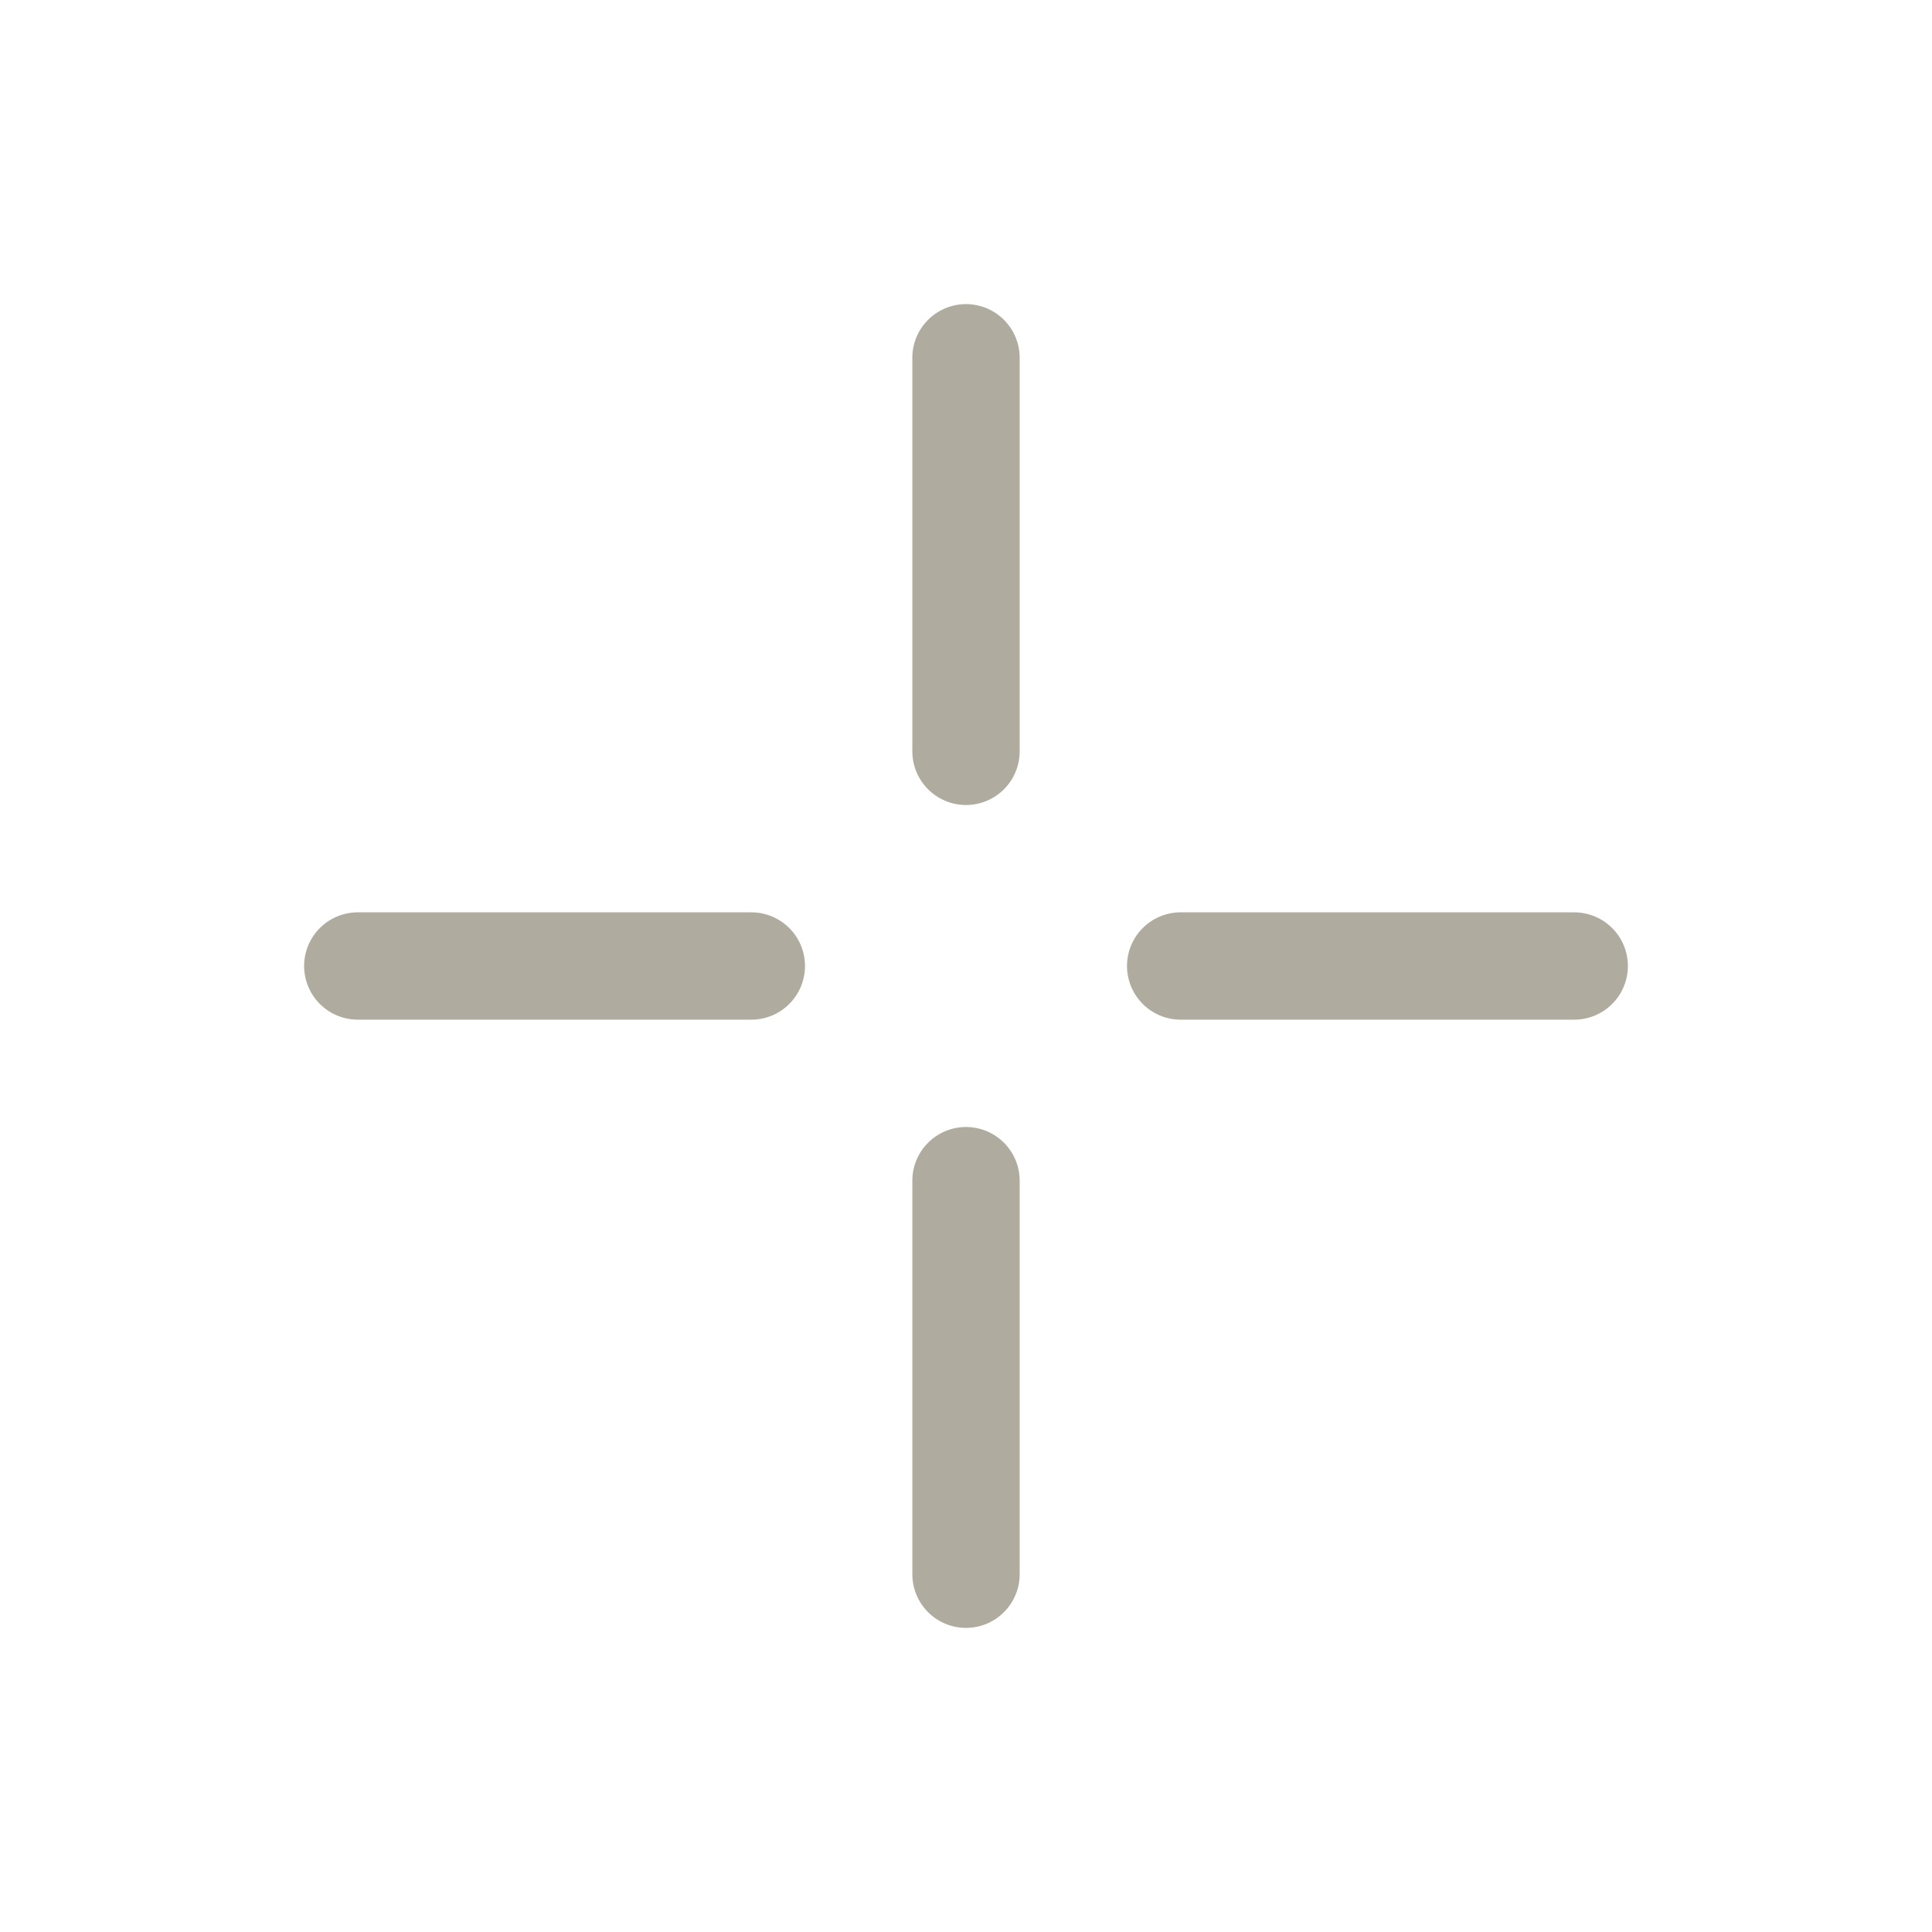
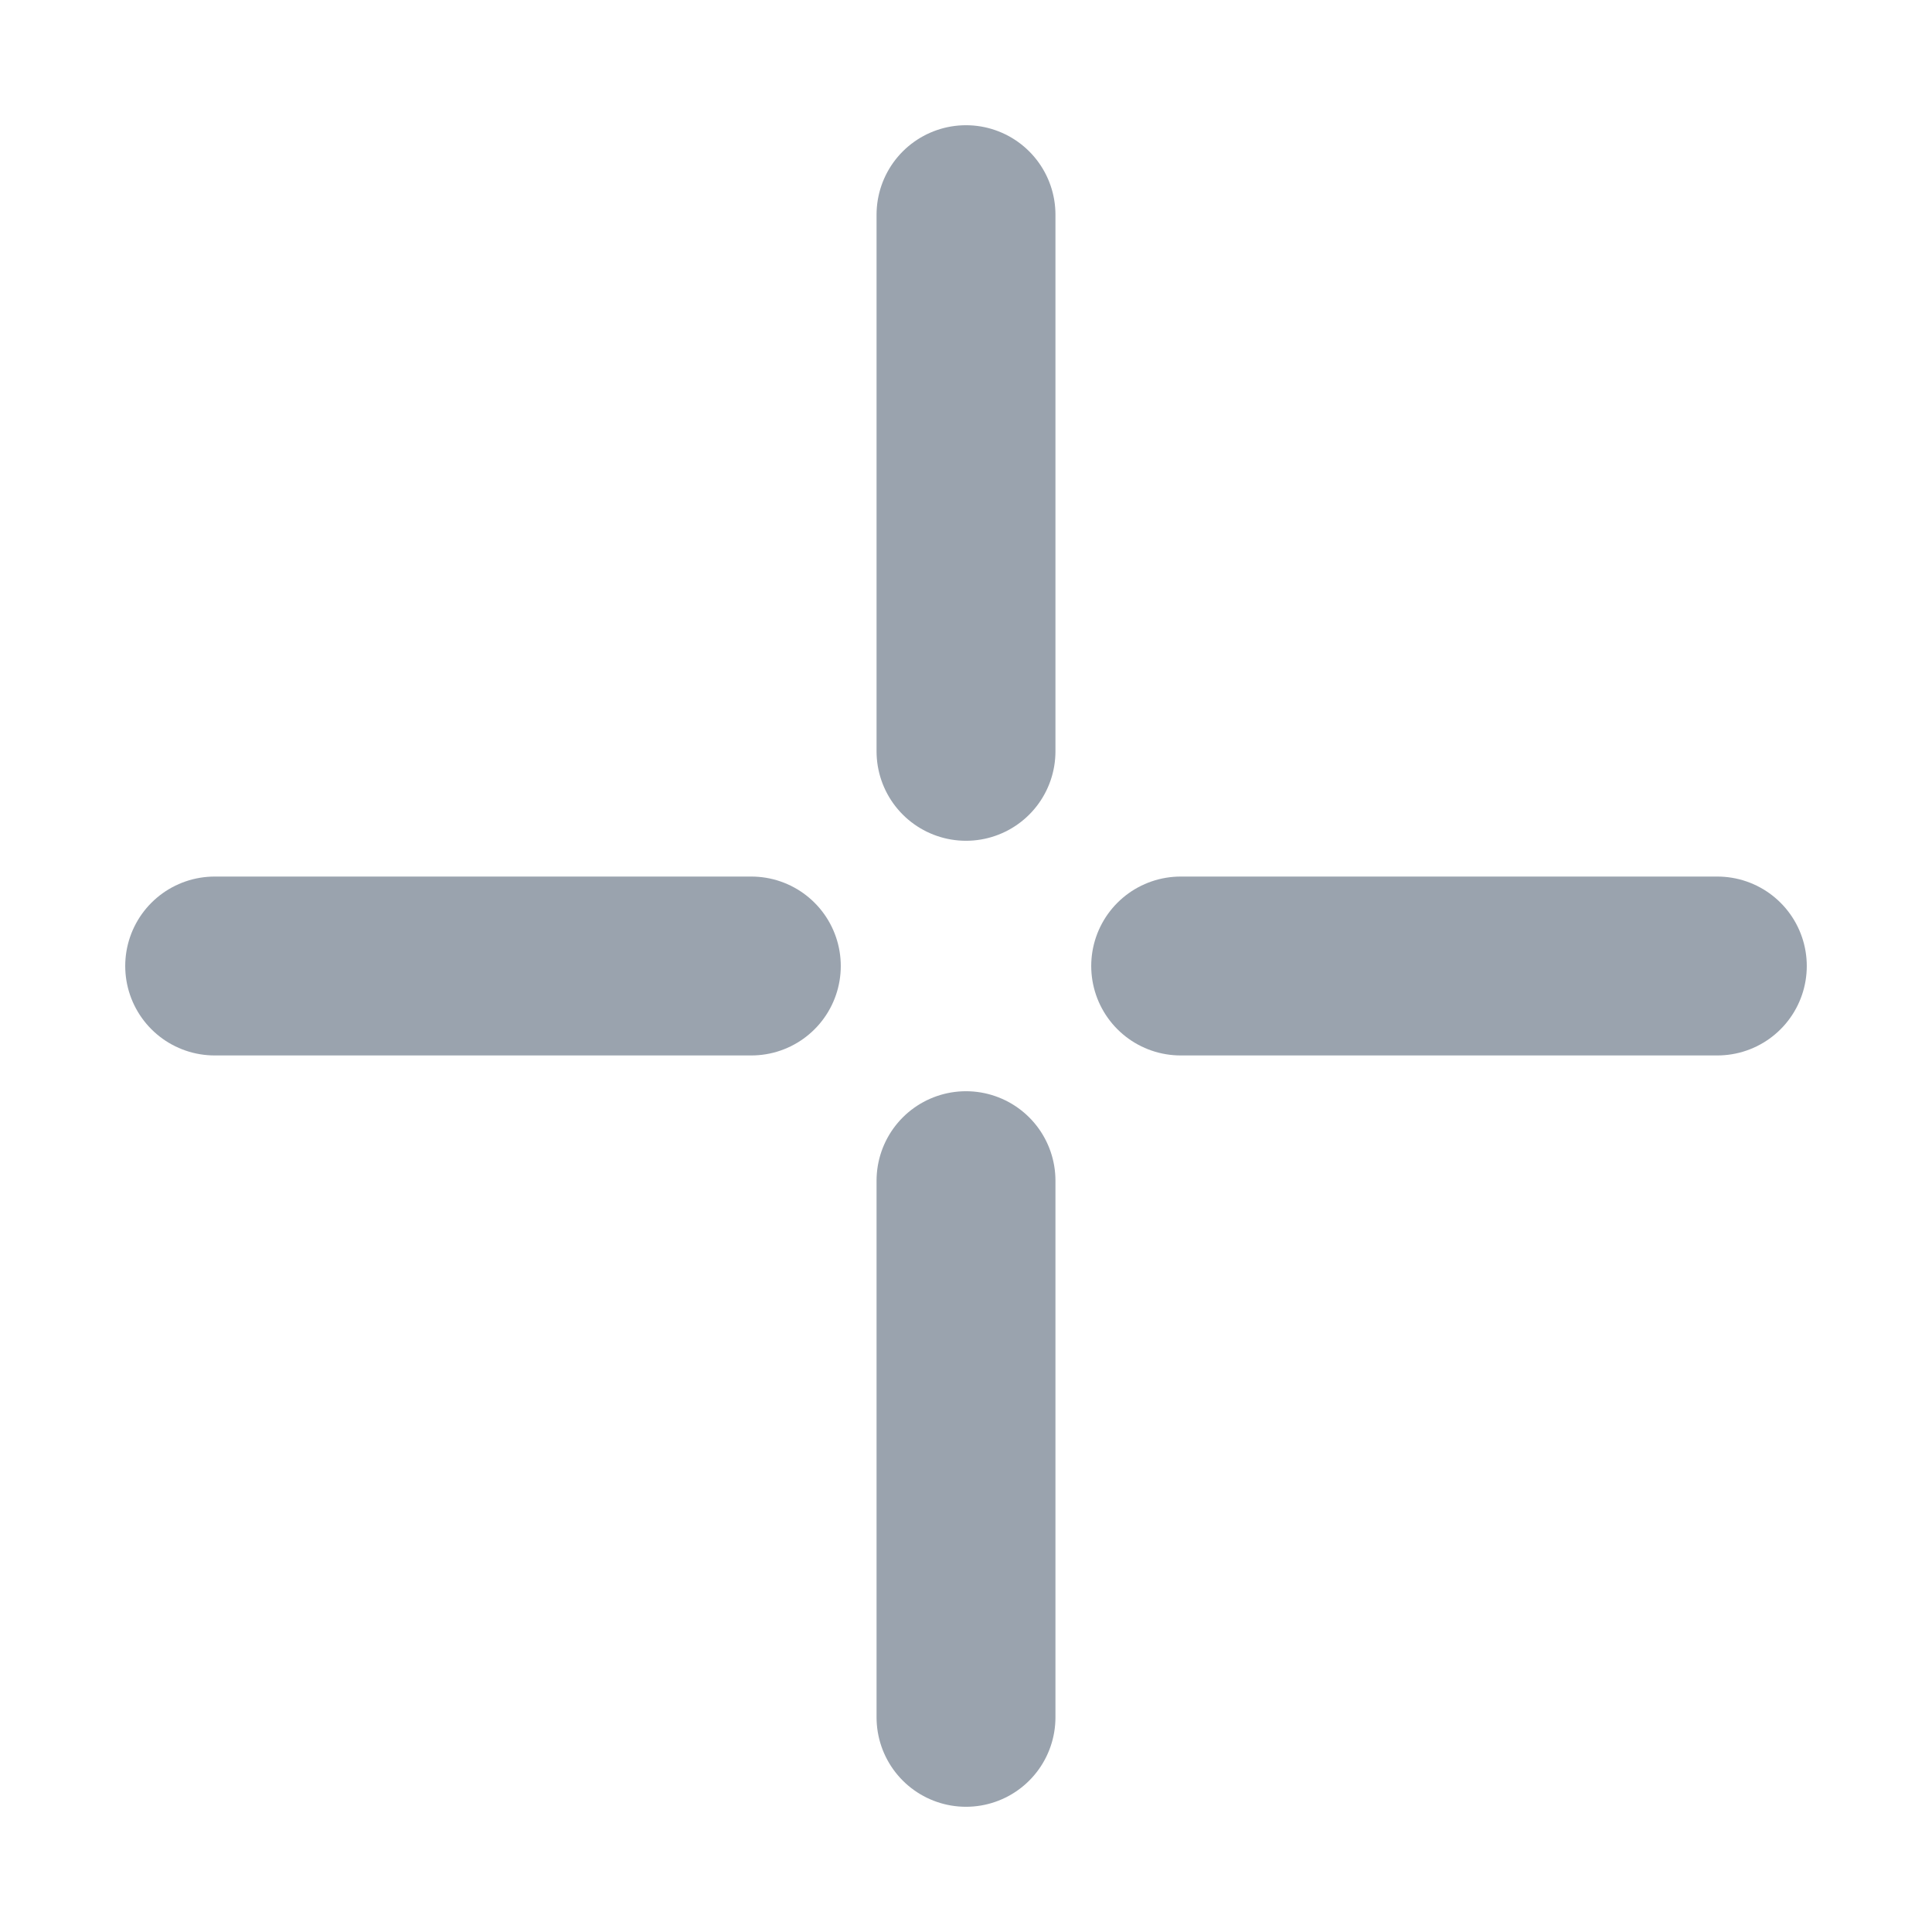
<svg xmlns="http://www.w3.org/2000/svg" viewBox="3 3 54 54" width="27" height="27">
-   <g stroke="#B0AB9F" stroke-width="3" stroke-linecap="round">
-     <line x1="30" y1="13" x2="30" y2="24" />
-     <line x1="30" y1="36" x2="30" y2="47" />
-     <line x1="13" y1="30" x2="24" y2="30" />
-     <line x1="36" y1="30" x2="47" y2="30" />
+   <g stroke="#9AA3AE" stroke-width="5" stroke-linecap="round">
+     <line x1="30" y1="9" x2="30" y2="24" />
+     <line x1="30" y1="36" x2="30" y2="51" />
+     <line x1="9" y1="30" x2="24" y2="30" />
+     <line x1="36" y1="30" x2="51" y2="30" />
  </g>
</svg>
